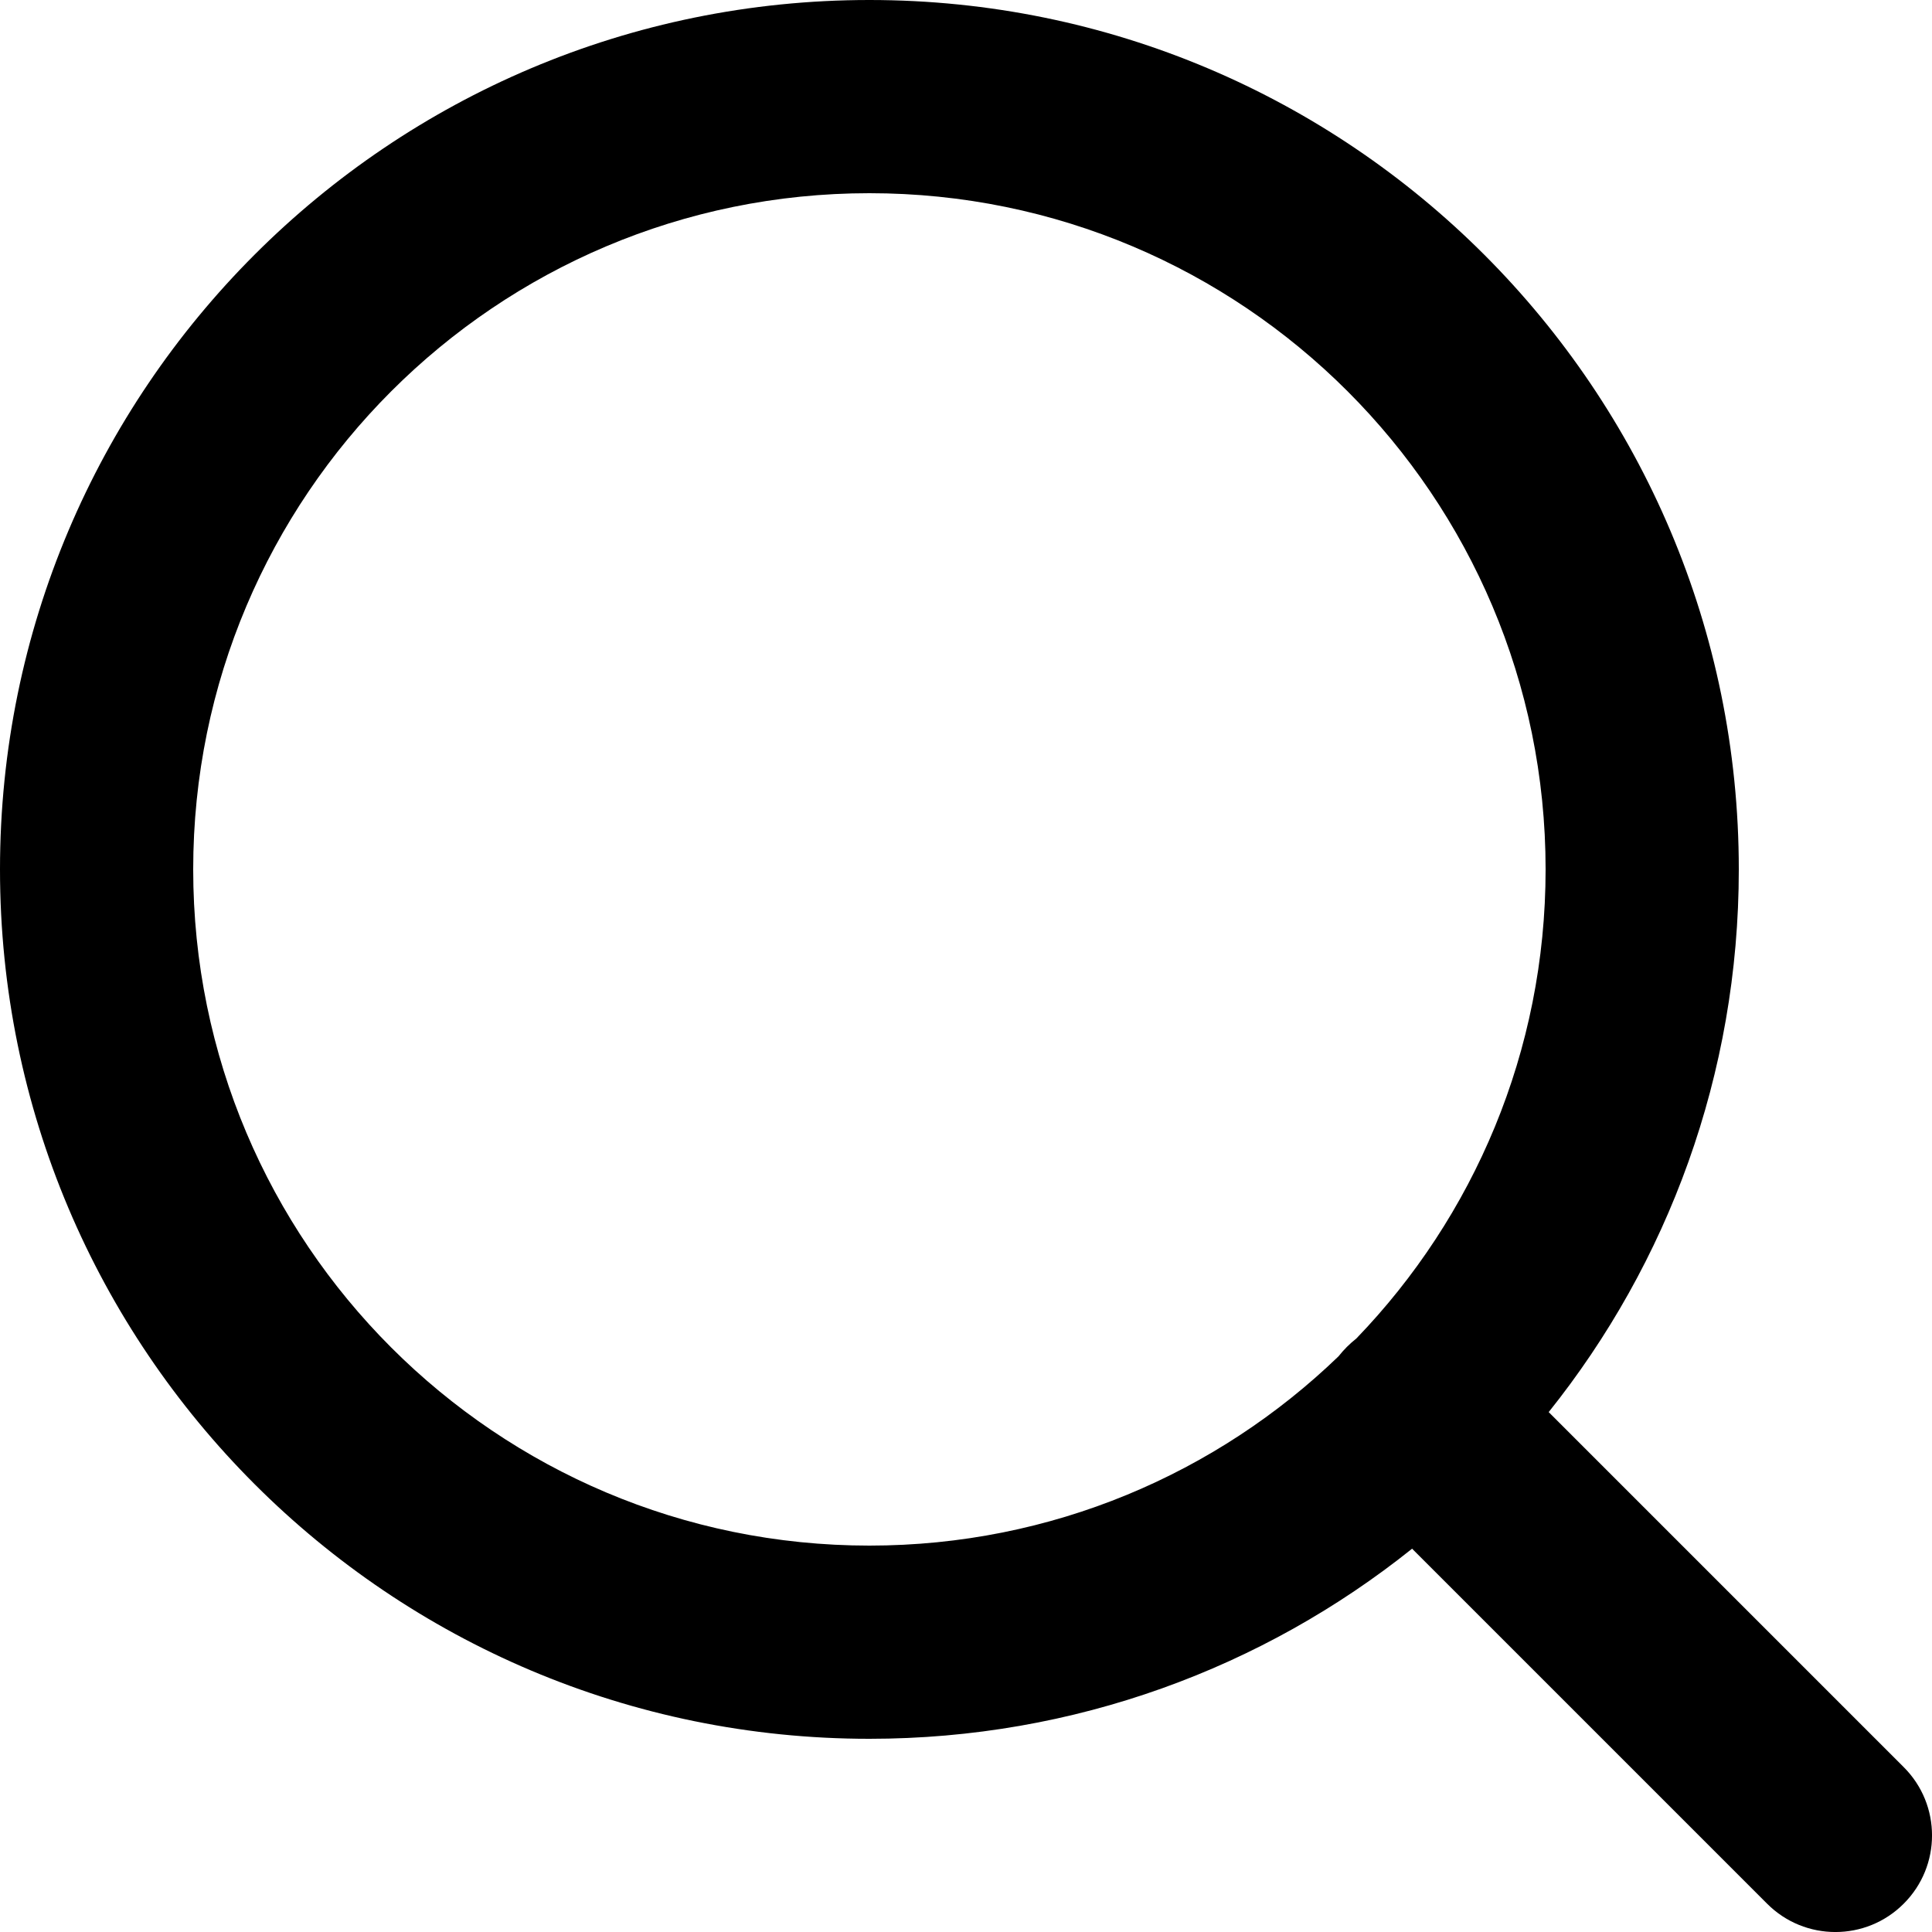
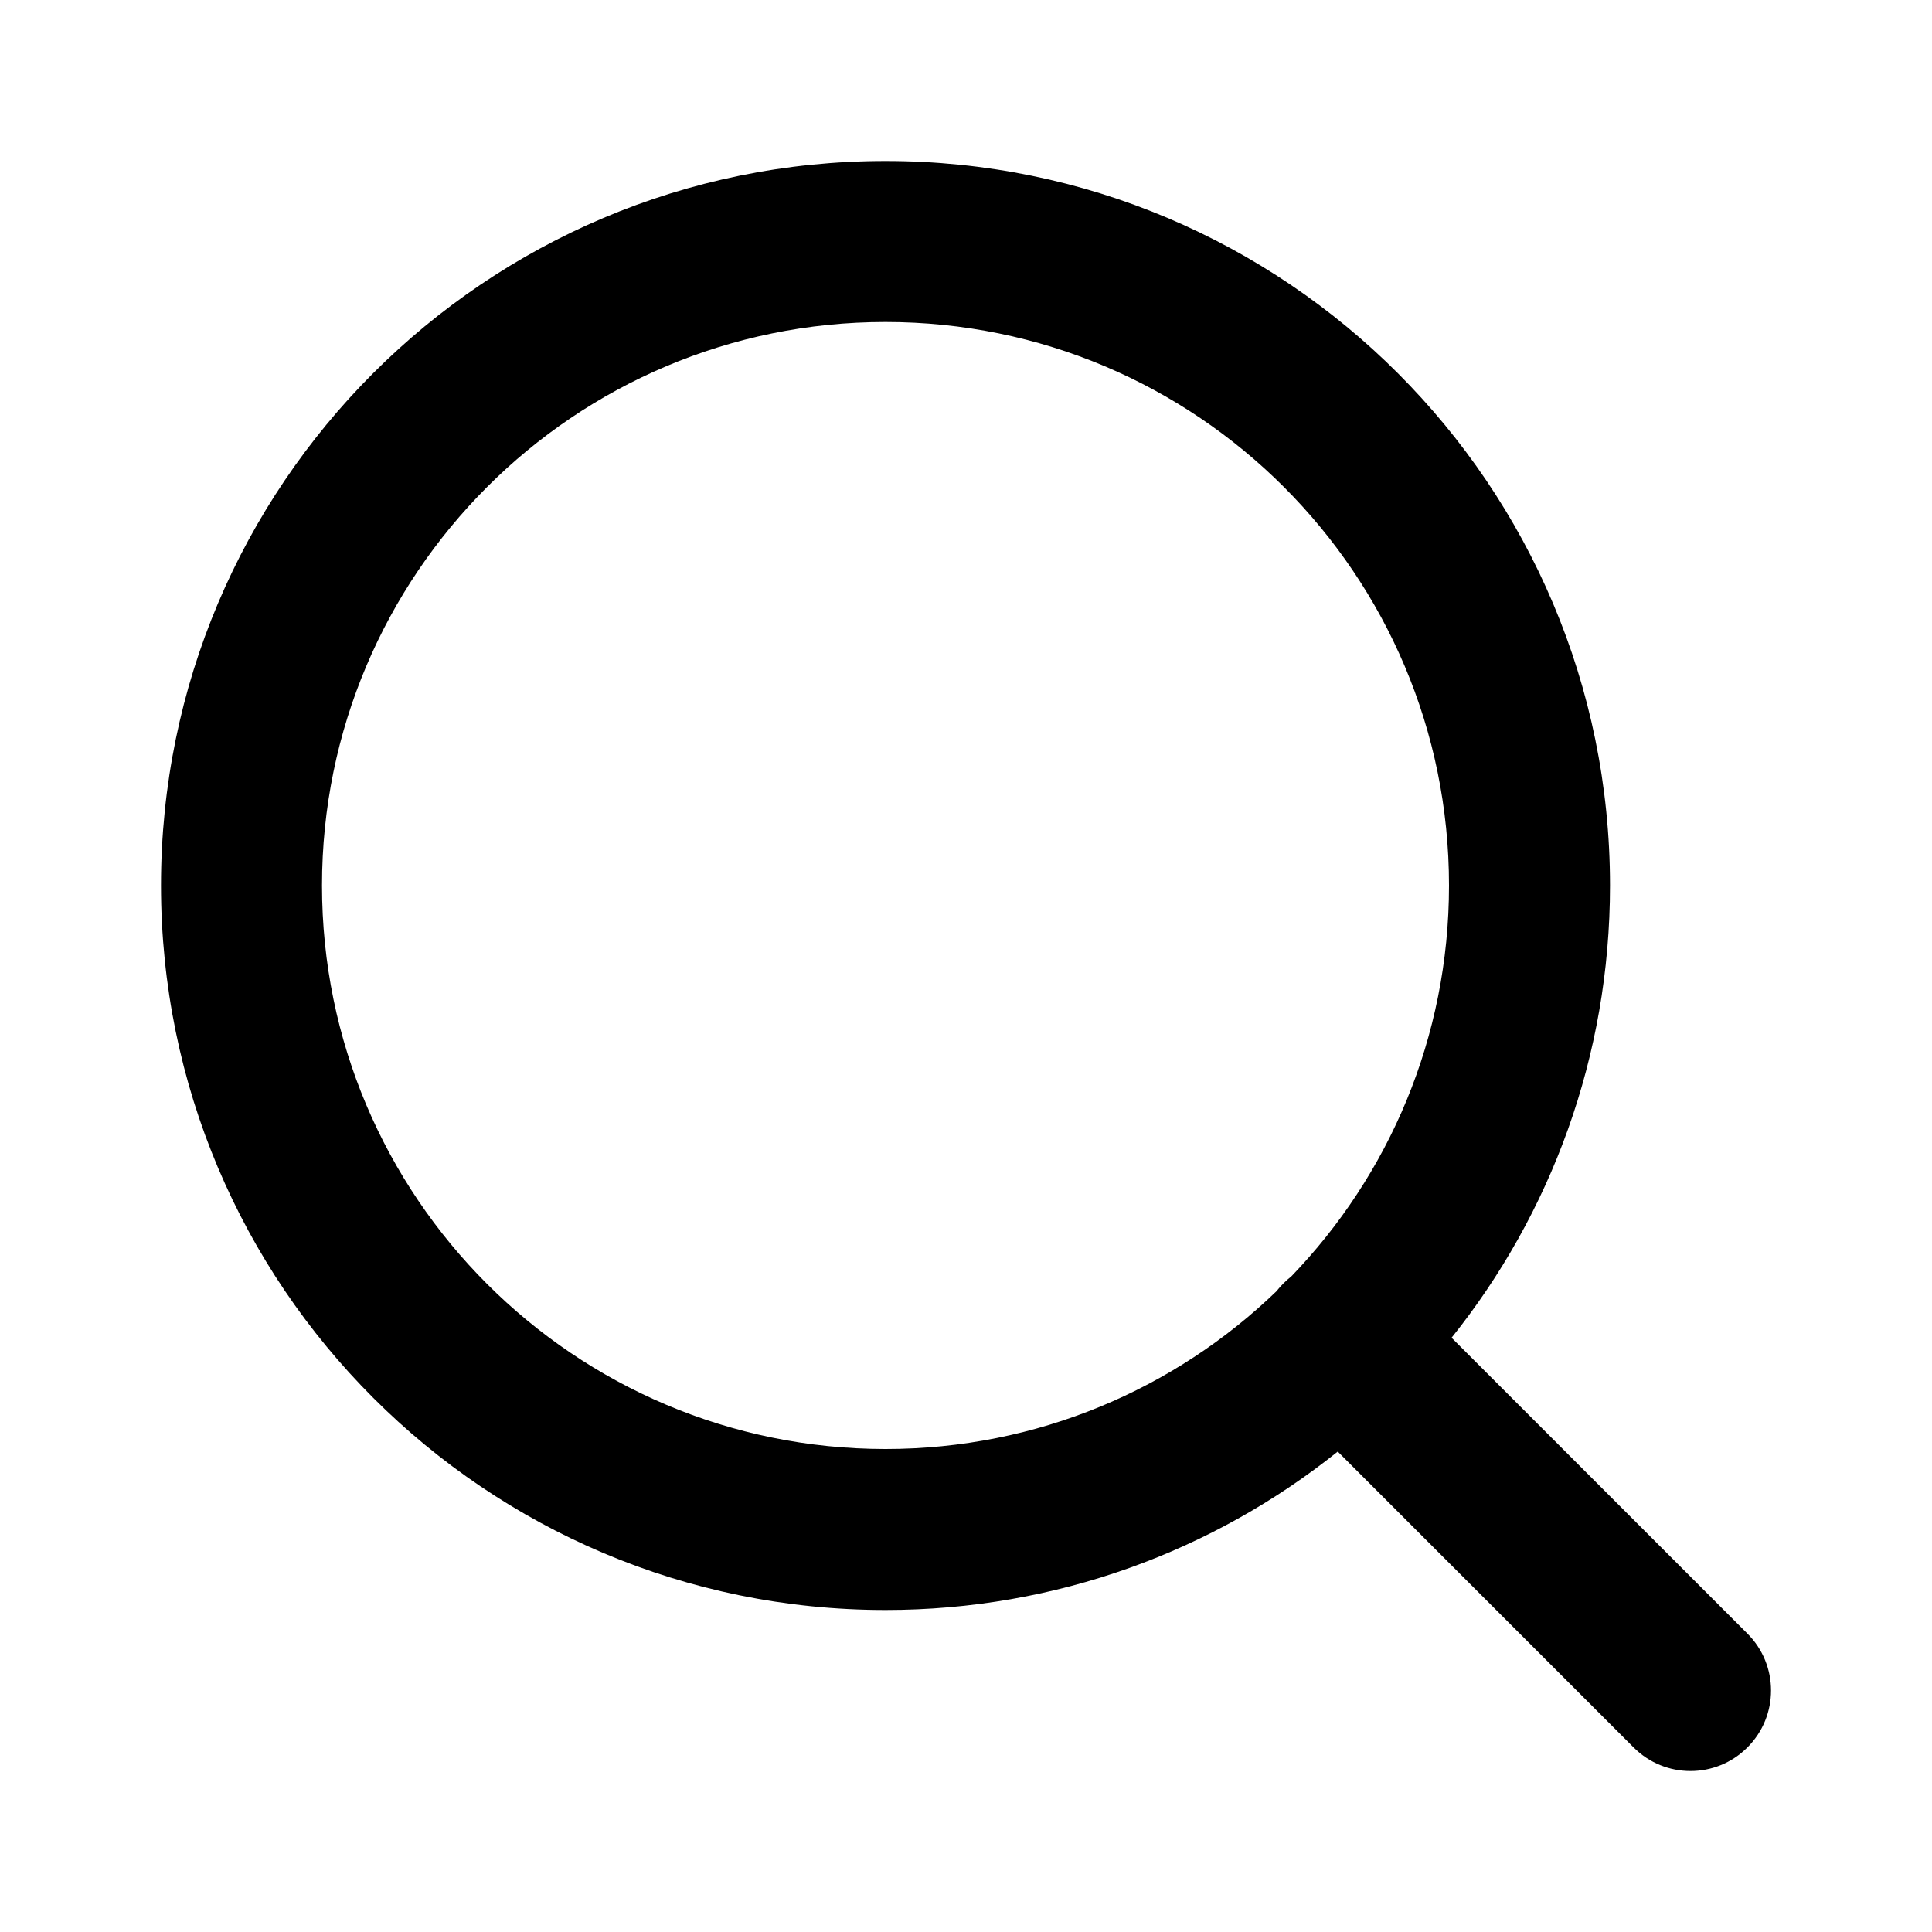
- <svg width="20" height="20" viewBox="0 0 20 20">
-   <path fill-rule="evenodd" clip-rule="evenodd" d="M9 2C5.134 2 2 5.134 2 9C2 12.866 5.134 16 9 16C10.886 16 12.598 15.254 13.856 14.041C13.883 14.007 13.912 13.974 13.943 13.943C13.974 13.912 14.007 13.883 14.041 13.856C15.254 12.598 16 10.886 16 9C16 5.134 12.866 2 9 2ZM16.032 14.618C17.264 13.078 18 11.125 18 9C18 4.029 13.971 0 9 0C4.029 0 0 4.029 0 9C0 13.971 4.029 18 9 18C11.125 18 13.078 17.264 14.618 16.032L18.293 19.707C18.683 20.098 19.317 20.098 19.707 19.707C20.098 19.317 20.098 18.683 19.707 18.293L16.032 14.618Z" />
+ <svg width="24" height="24" viewBox="0 0 24 24">
+   <path fill-rule="evenodd" clip-rule="evenodd" d="M11 4C7.134 4 4 7.134 4 11C4 14.866 7.134 18 11 18C12.886 18 14.598 17.254 15.856 16.041C15.883 16.007 15.912 15.974 15.943 15.943C15.974 15.912 16.007 15.883 16.041 15.856C17.254 14.598 18 12.886 18 11C18 7.134 14.866 4 11 4ZM18.032 16.618C19.264 15.078 20 13.125 20 11C20 6.029 15.971 2 11 2C6.029 2 2 6.029 2 11C2 15.971 6.029 20 11 20C13.125 20 15.078 19.264 16.618 18.032L20.293 21.707C20.683 22.098 21.317 22.098 21.707 21.707C22.098 21.317 22.098 20.683 21.707 20.293L18.032 16.618Z" />
</svg>
